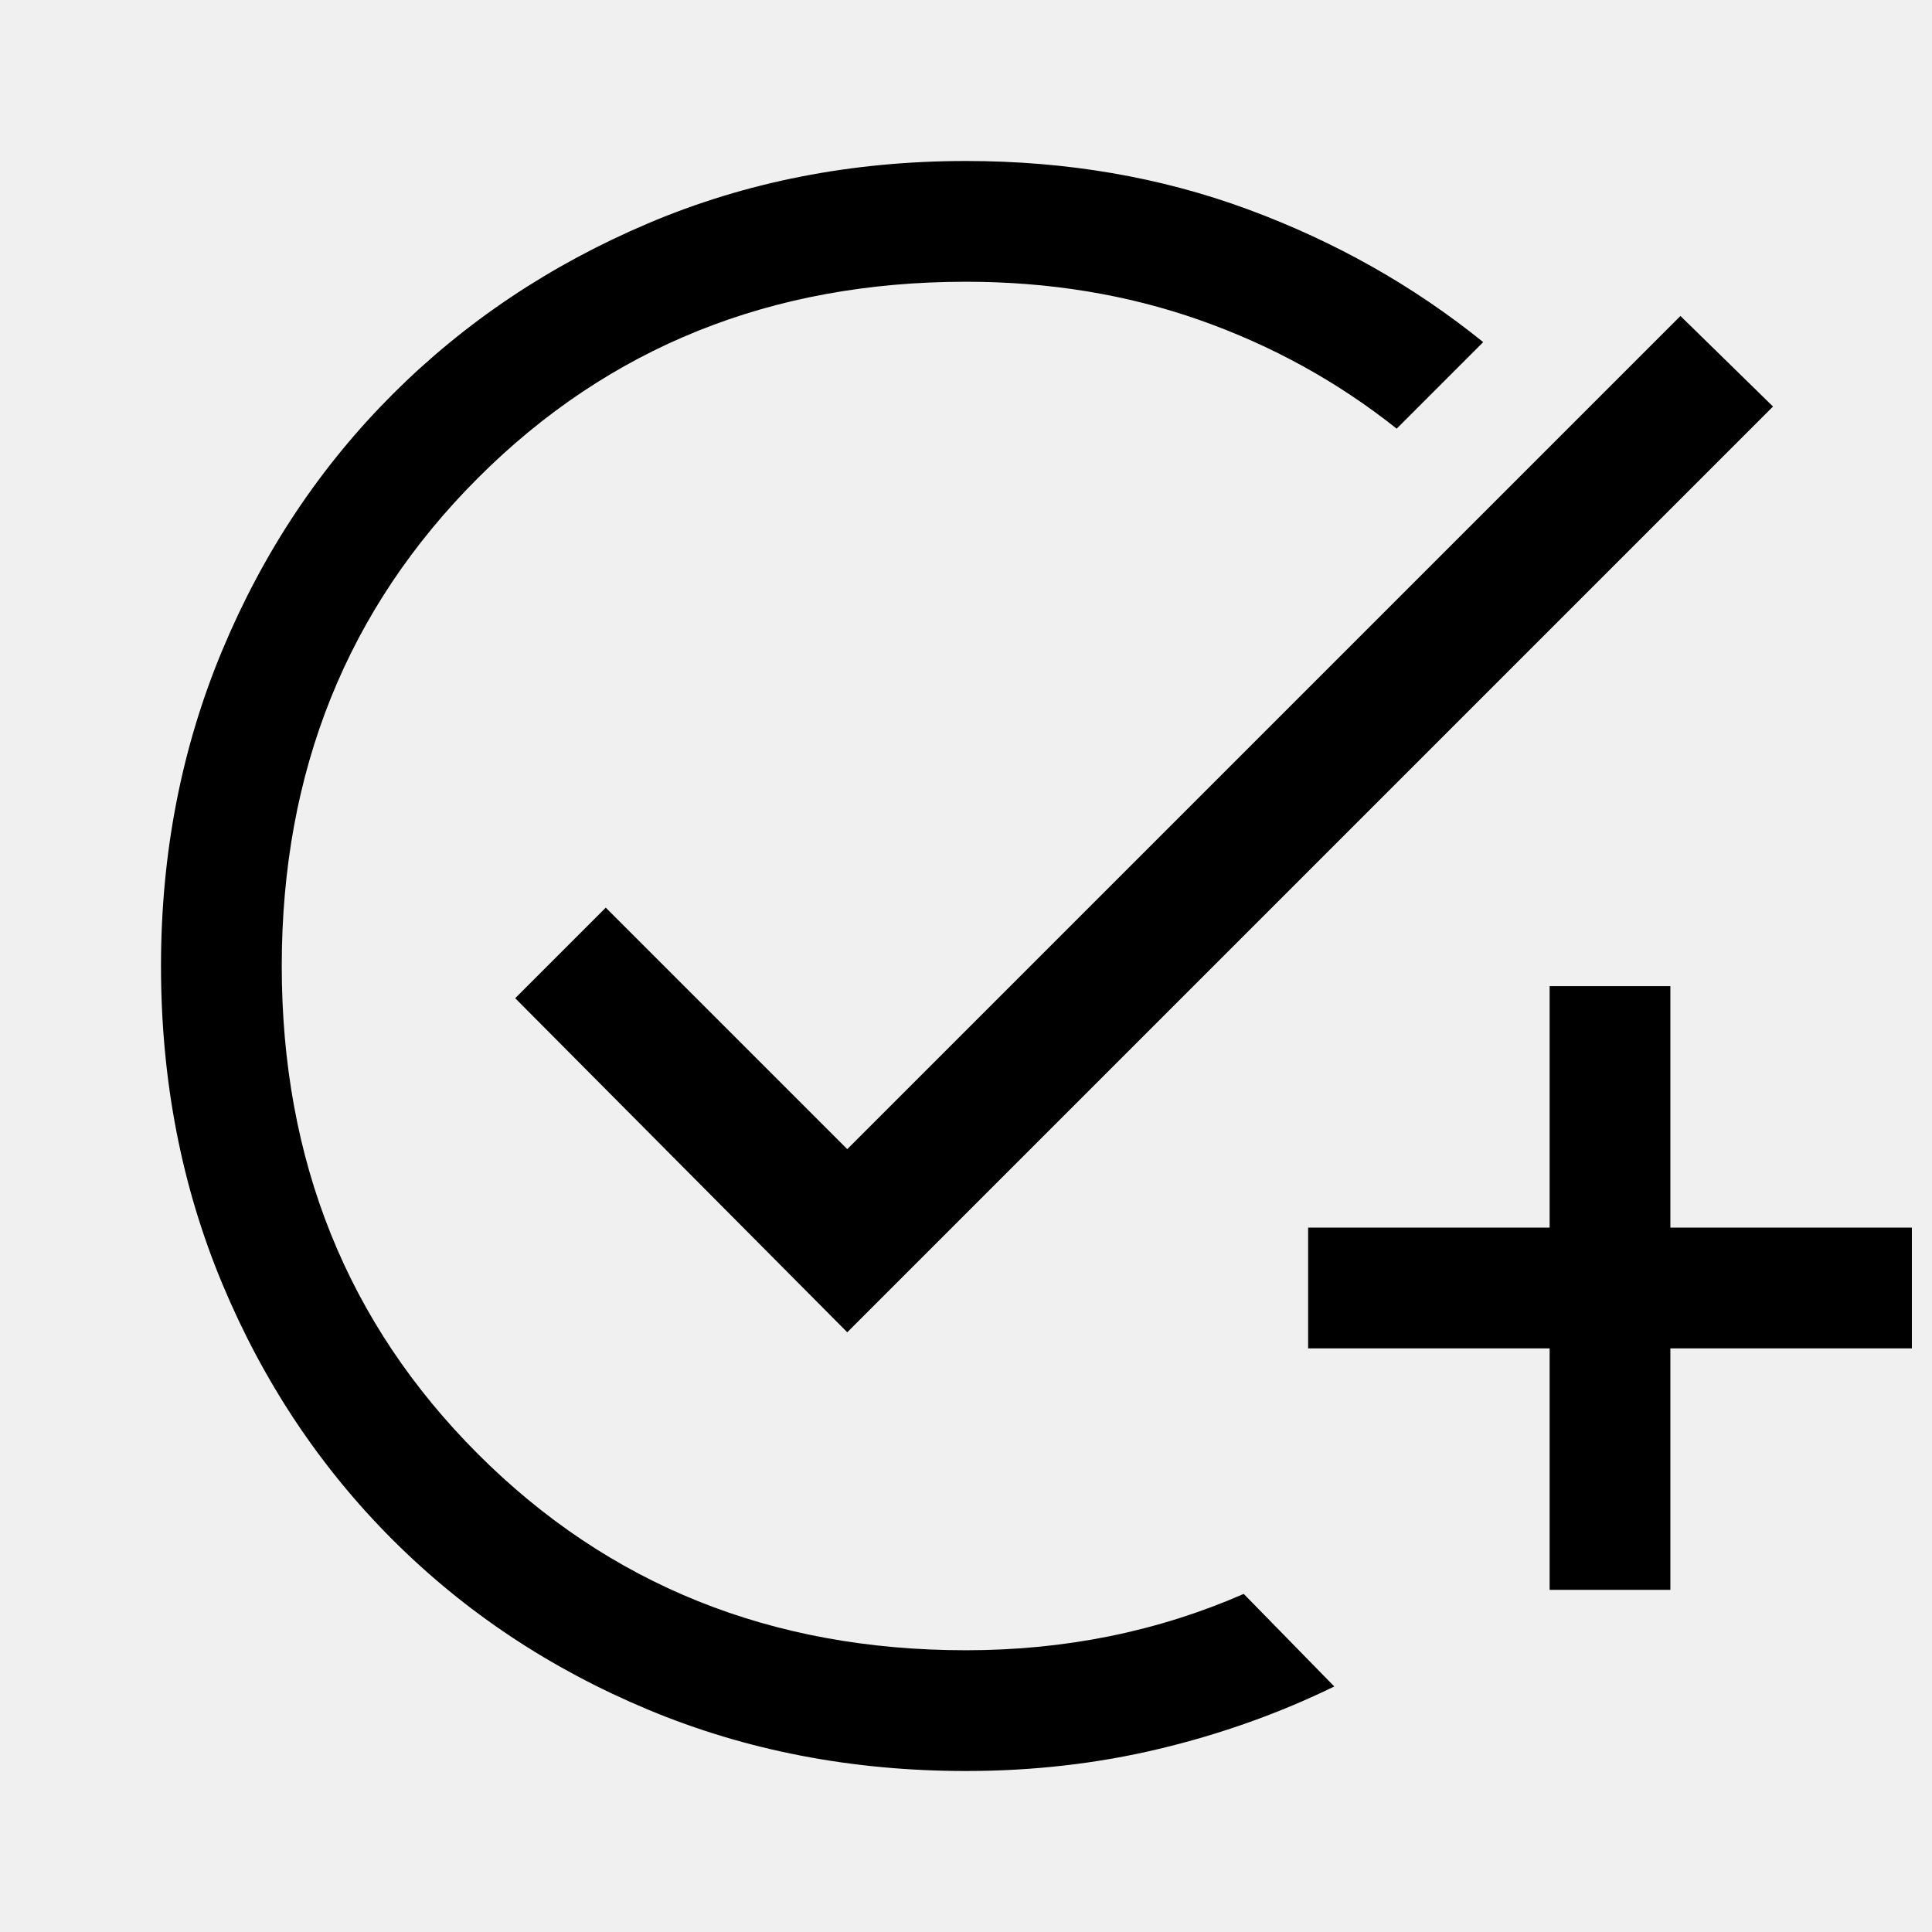
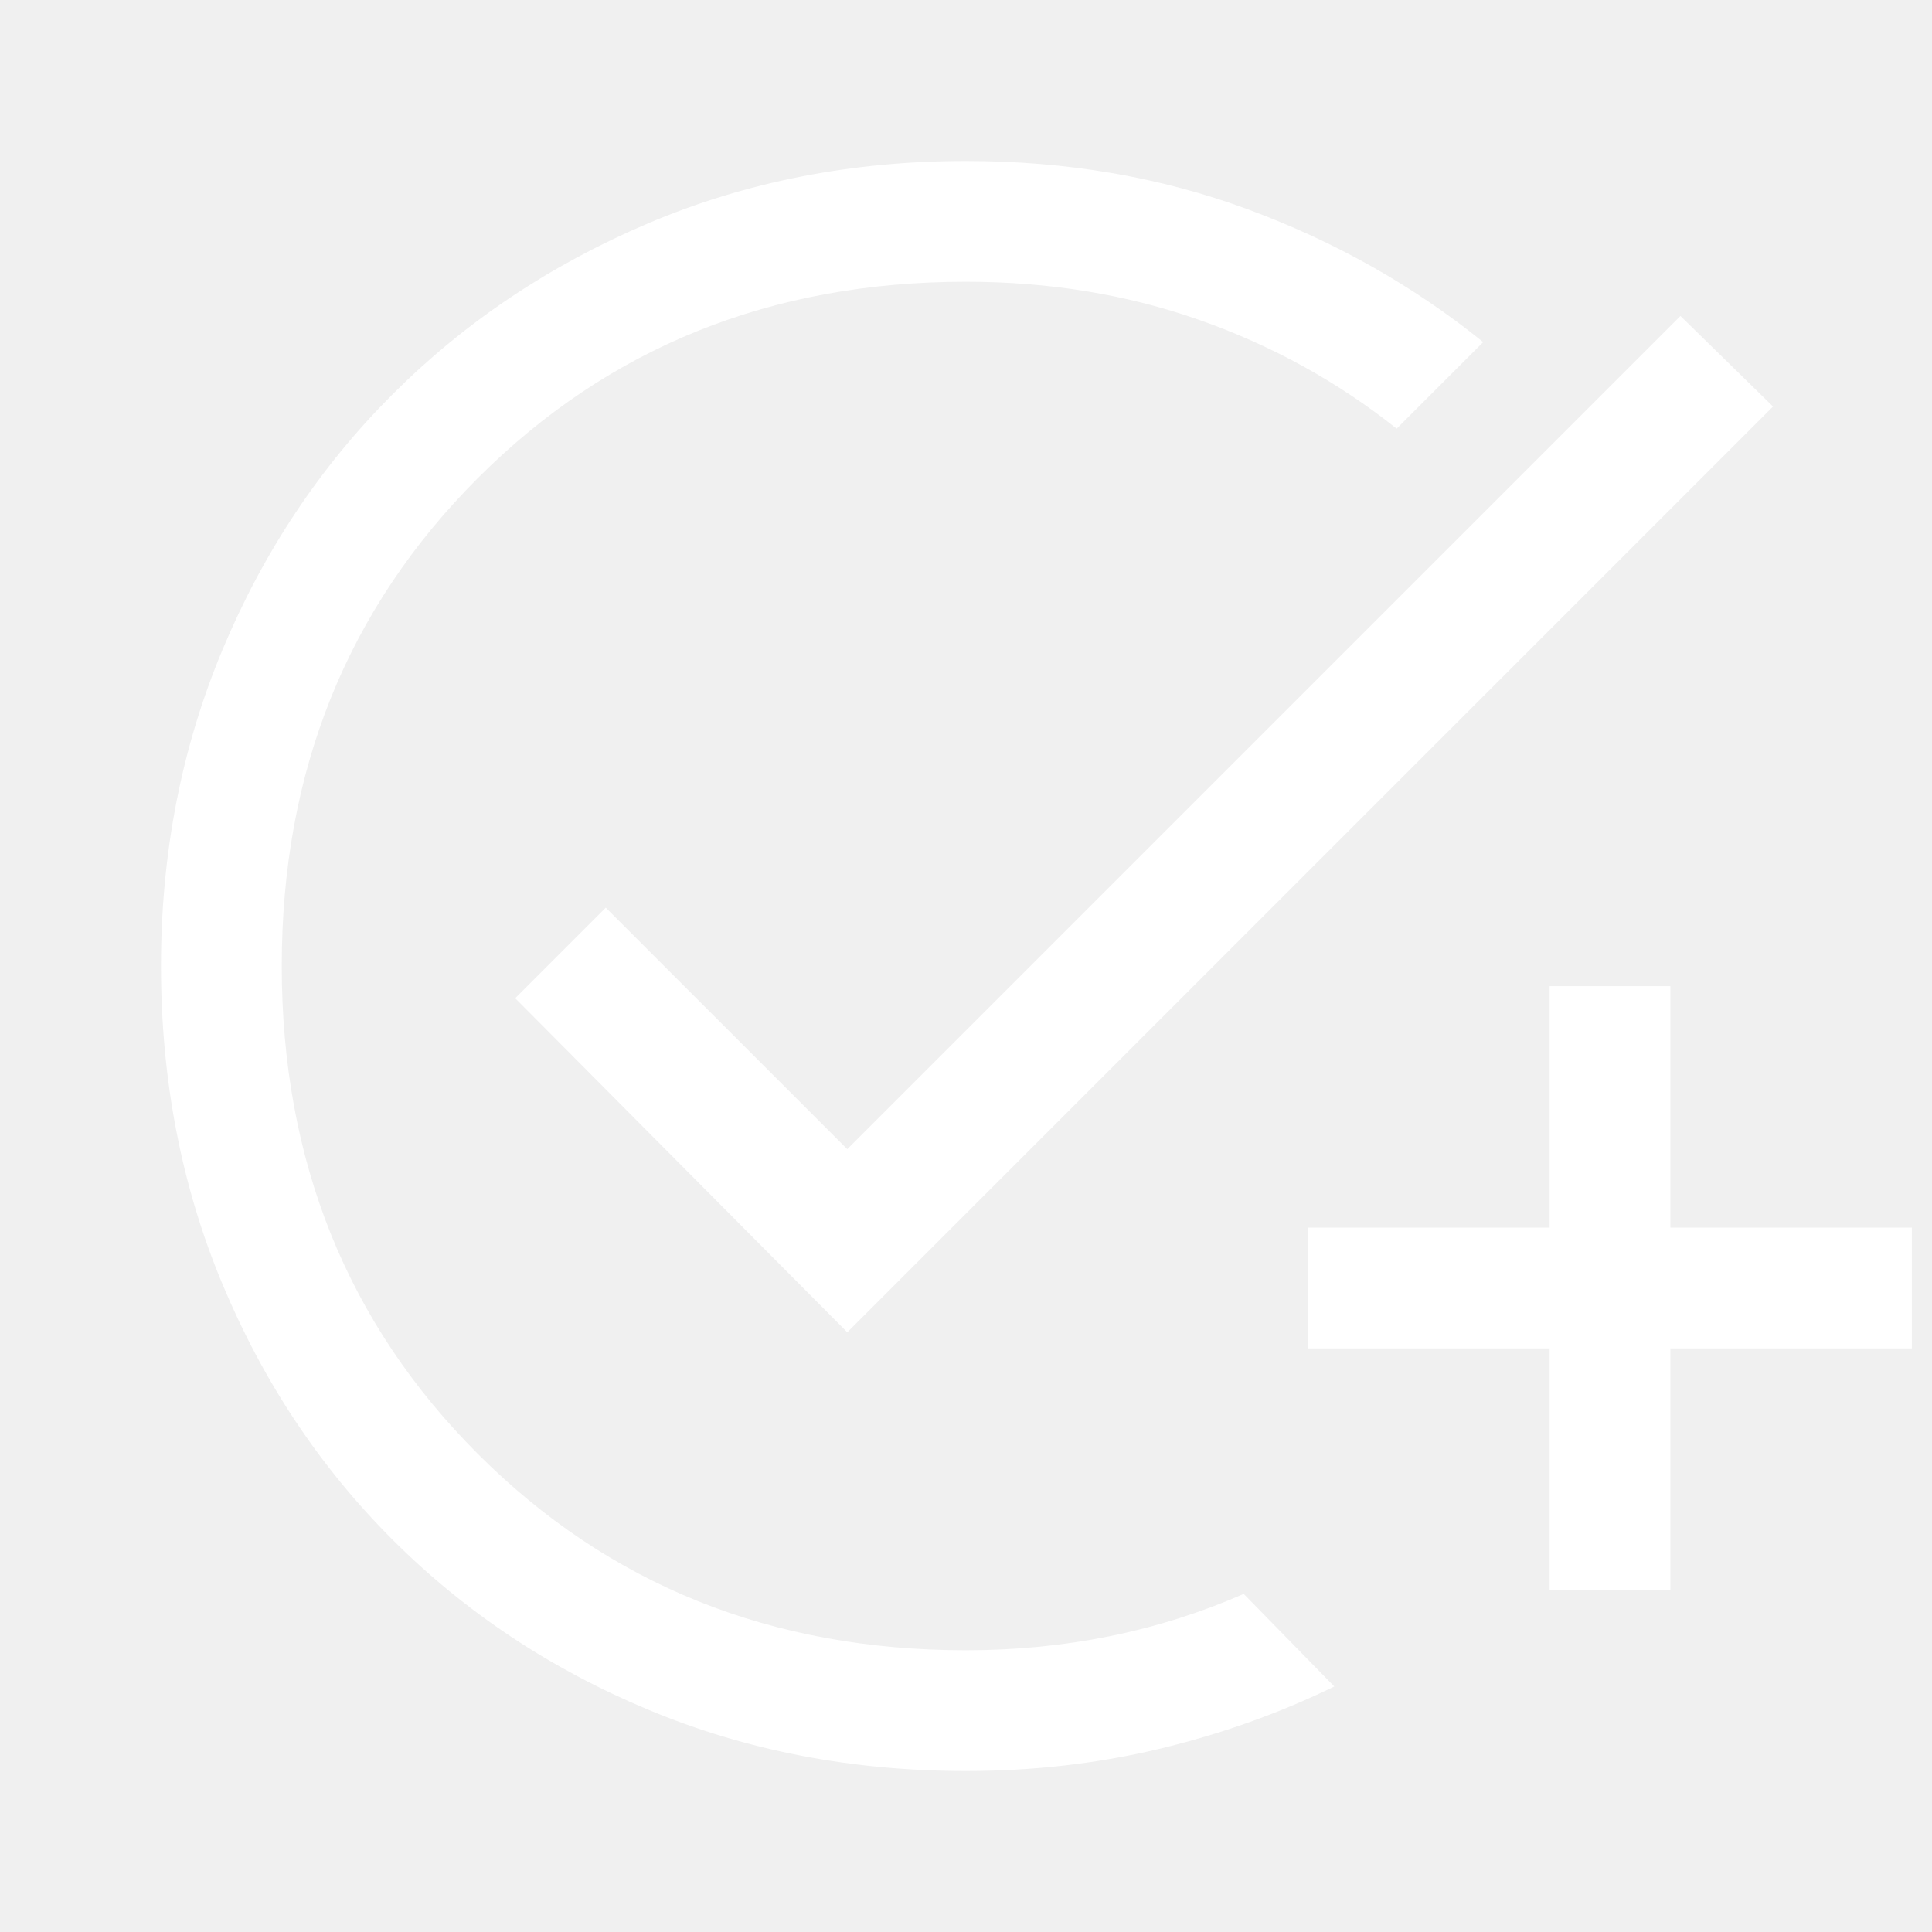
- <svg xmlns="http://www.w3.org/2000/svg" height="48" width="48">
+ <svg xmlns="http://www.w3.org/2000/svg" fill="white" height="48" width="48">
  <path d="M24 44q-4.25 0-7.9-1.525-3.65-1.525-6.35-4.225-2.7-2.7-4.225-6.35Q4 28.25 4 24q0-4.2 1.525-7.85Q7.05 12.5 9.75 9.8q2.7-2.7 6.35-4.25Q19.75 4 24 4q3.75 0 7 1.2t5.85 3.3l-2.15 2.15q-2.2-1.75-4.9-2.7Q27.1 7 24 7q-7.25 0-12.125 4.875T7 24q0 7.25 4.875 12.125T24 41q1.85 0 3.575-.35T30.9 39.6l2.25 2.3q-2.05 1-4.35 1.55T24 44Zm14.5-4.5v-6h-6v-3h6v-6h3v6h6v3h-6v6Zm-17.45-6.4-8.25-8.3 2.25-2.25 6 6 20.7-20.7 2.3 2.25Z" />
</svg>
